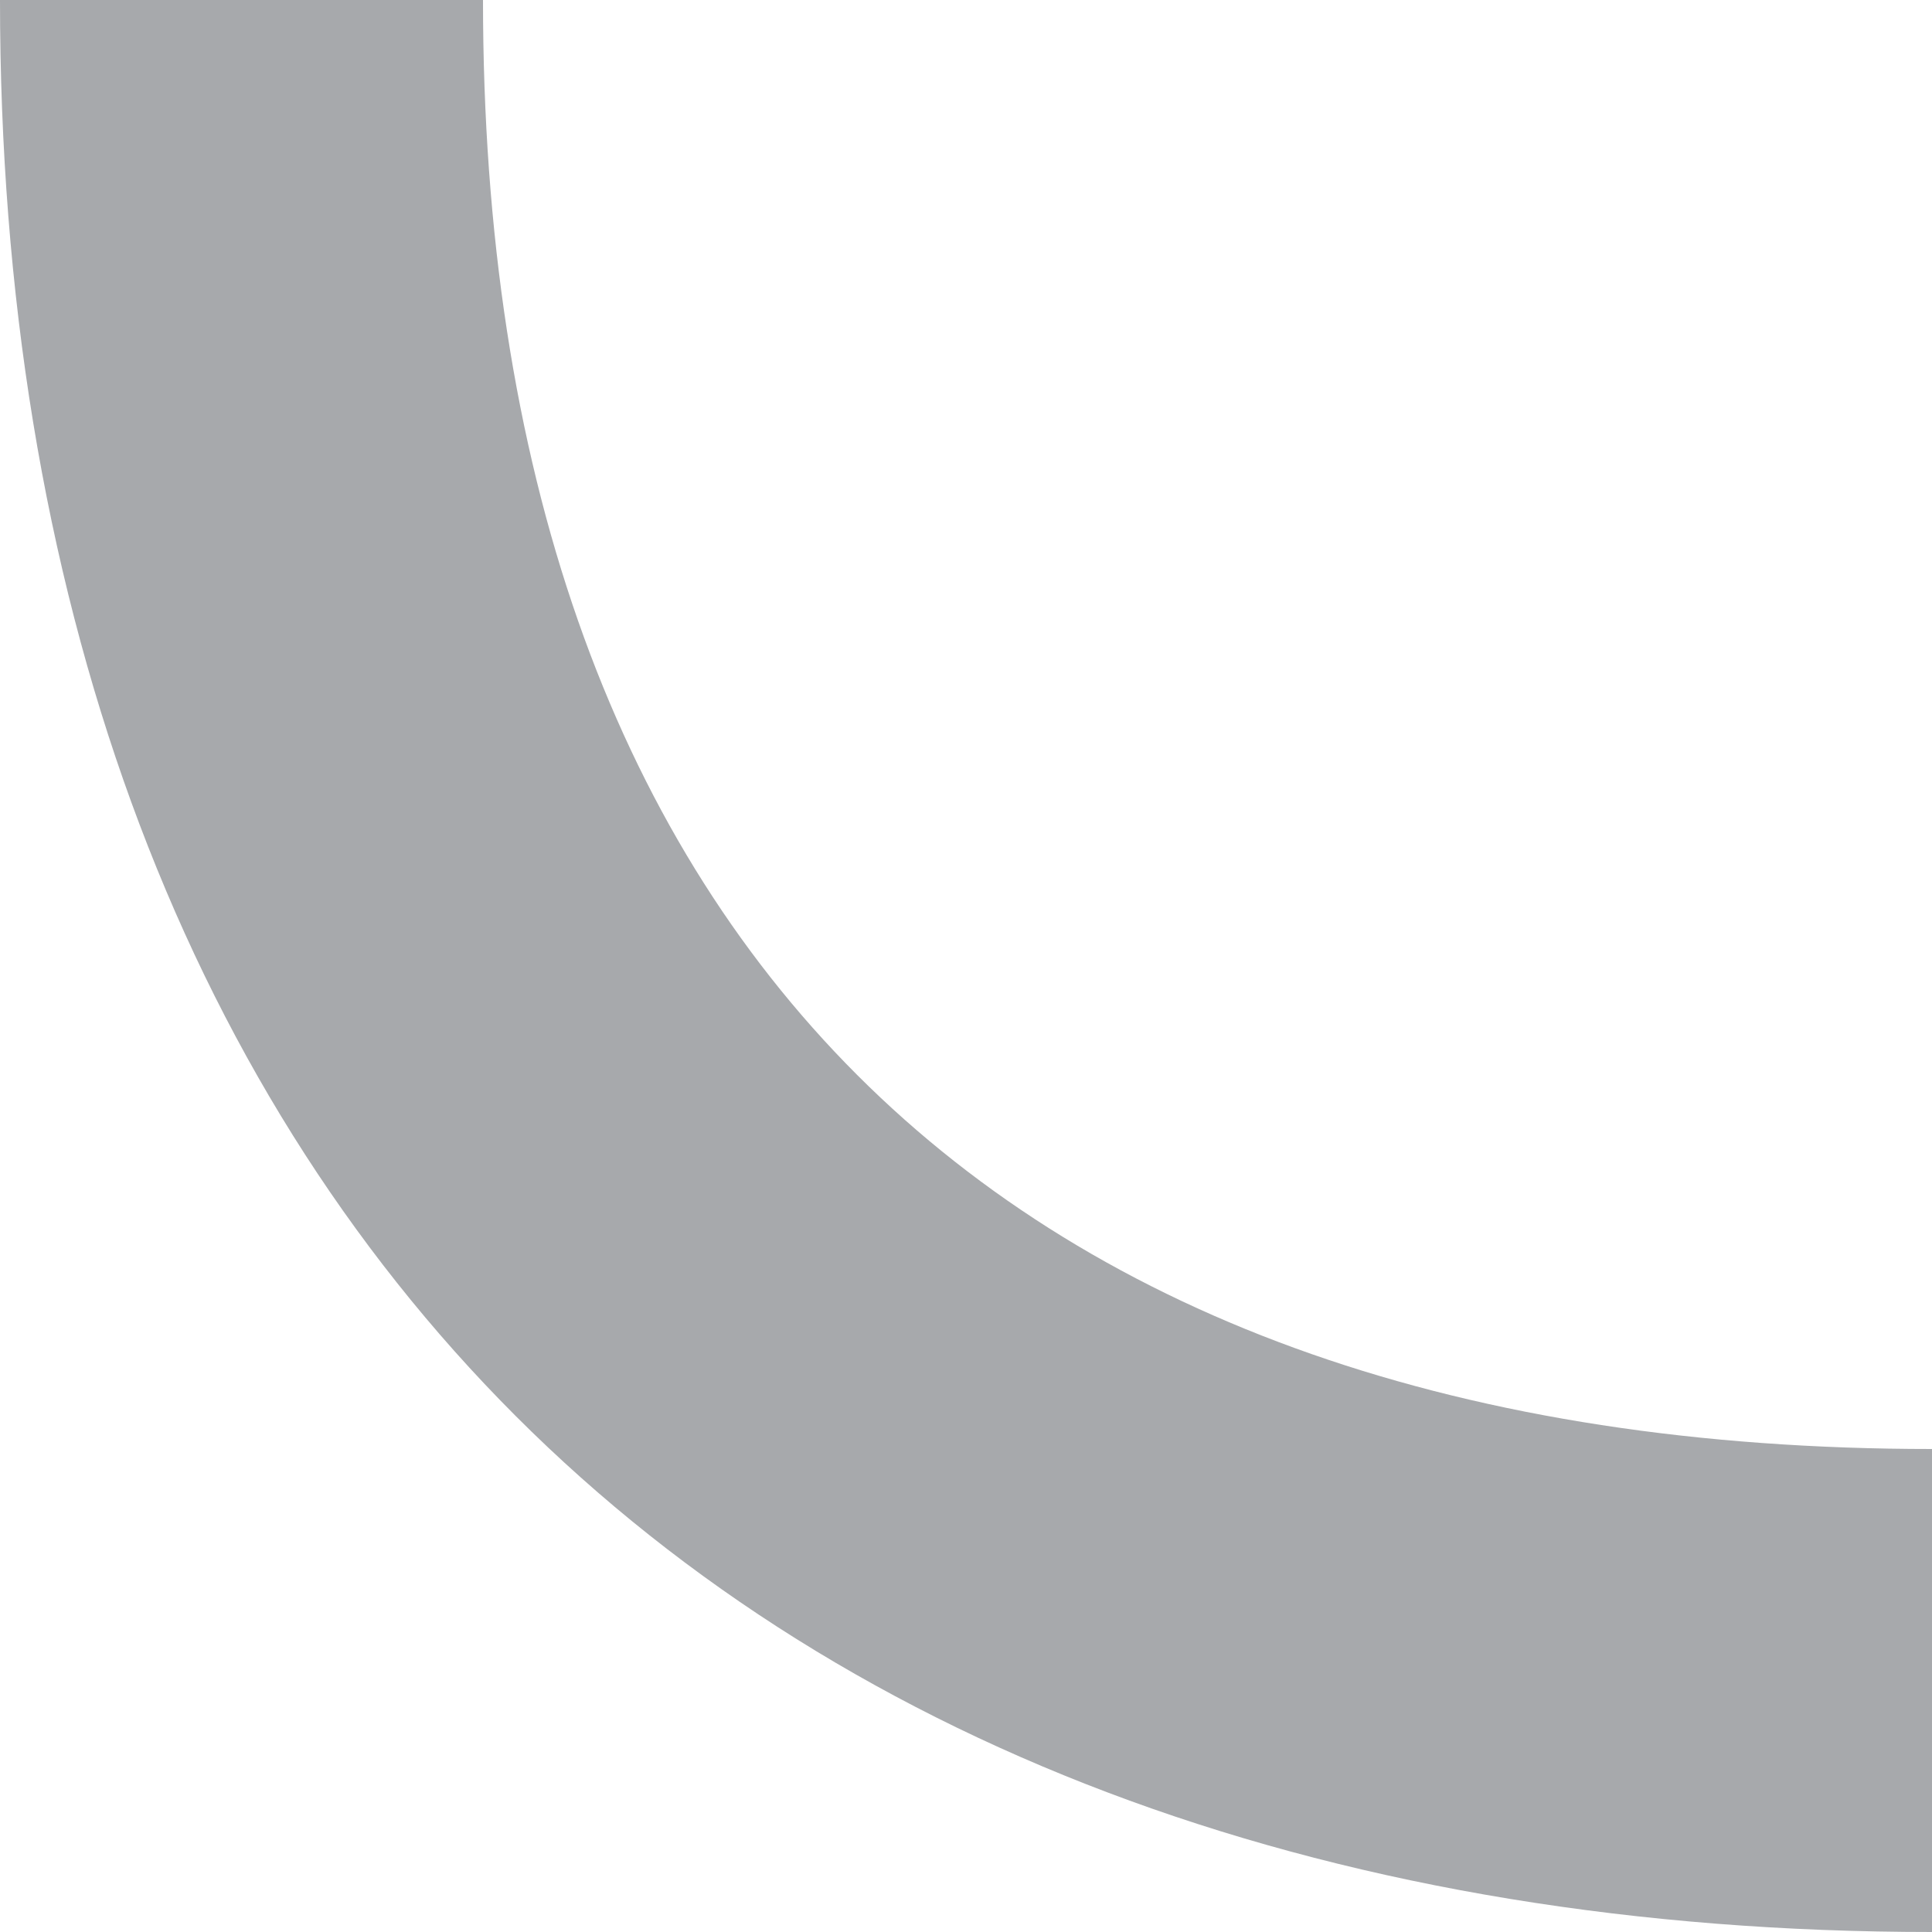
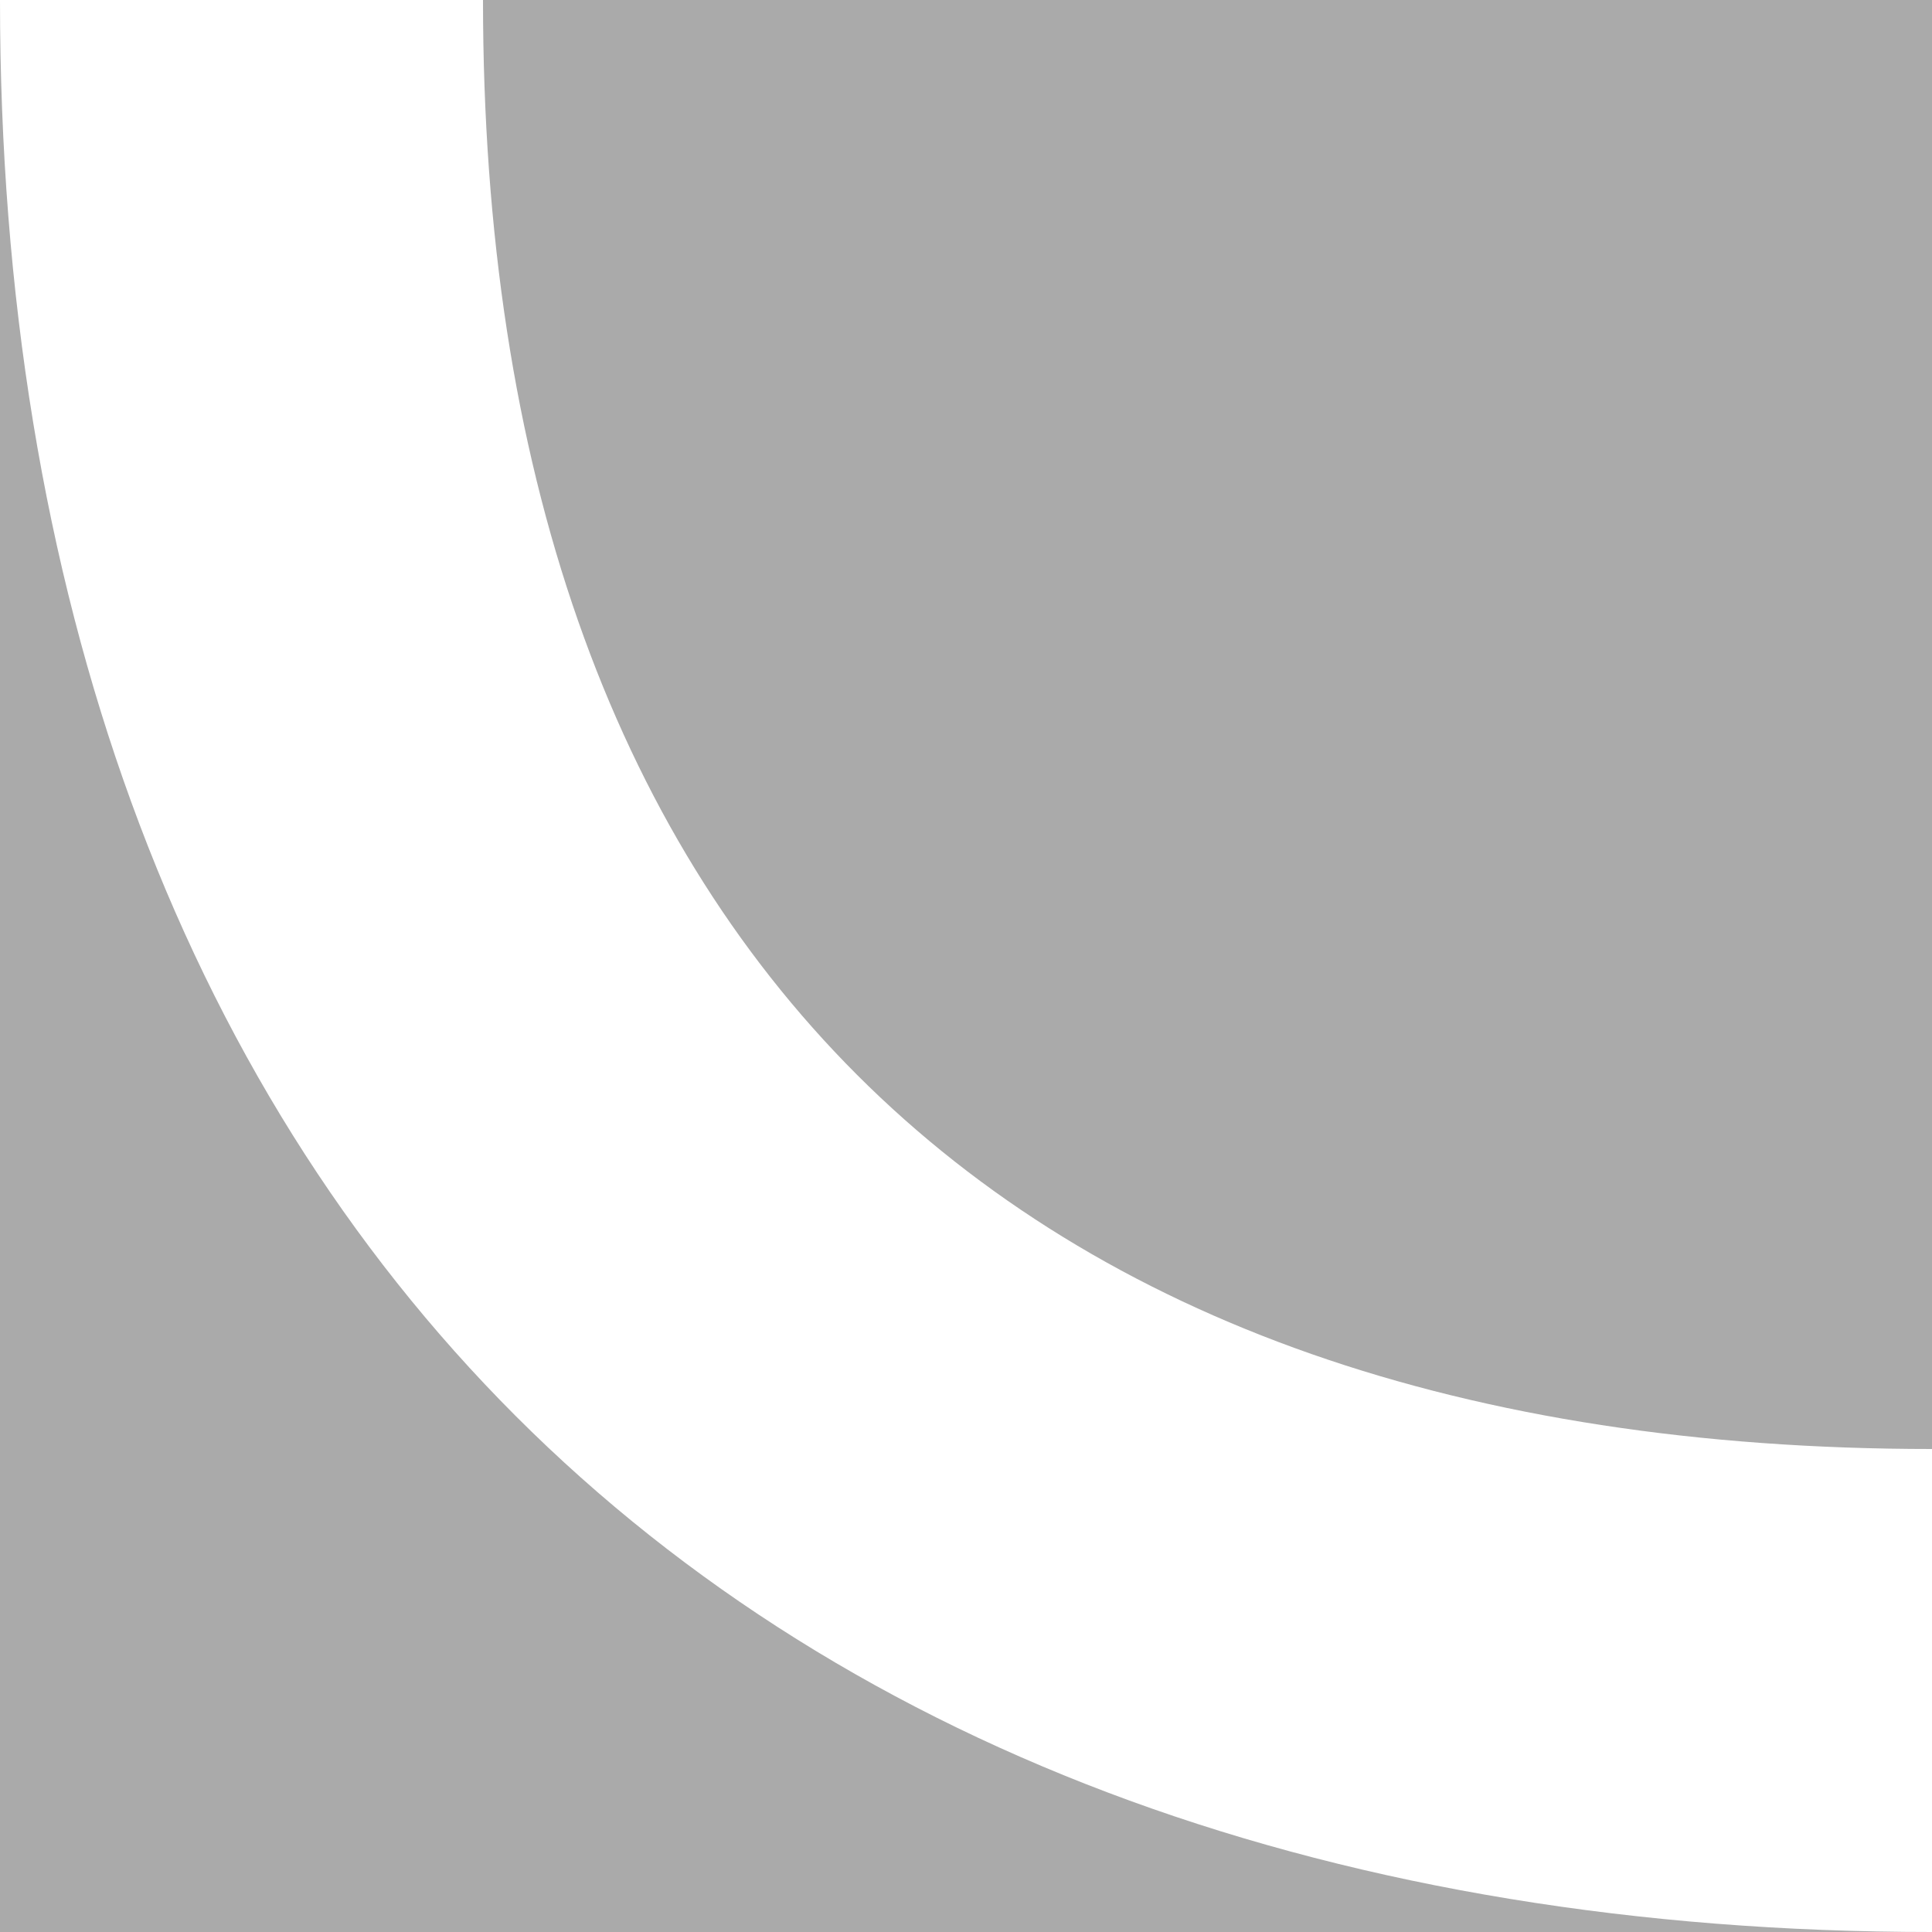
<svg xmlns="http://www.w3.org/2000/svg" version="1.1" id="layer1" x="0px" y="0px" viewBox="0 0 100 100" enable-background="new 0 0 100 100" xml:space="preserve">
  <g id="layer1">
-     <rect class="color1" fill="#FFFFFF" width="100" height="100" />
-     <path class="color0" fill="#A7A9AC" d="M100,100c-30.485,0-55.832-9.233-73.3-26.7C9.233,55.832,0,30.485,0,0h25  c0,48.364,26.636,75,75,75V100z" />
+     <rect class="color1" fill="#AAAAAA" width="100" height="100" />
+     <path class="color0" fill="#FFFFFF" d="M100,100c-30.485,0-55.832-9.233-73.3-26.7C9.233,55.832,0,30.485,0,0h25  c0,48.364,26.636,75,75,75V100z" />
  </g>
</svg>
